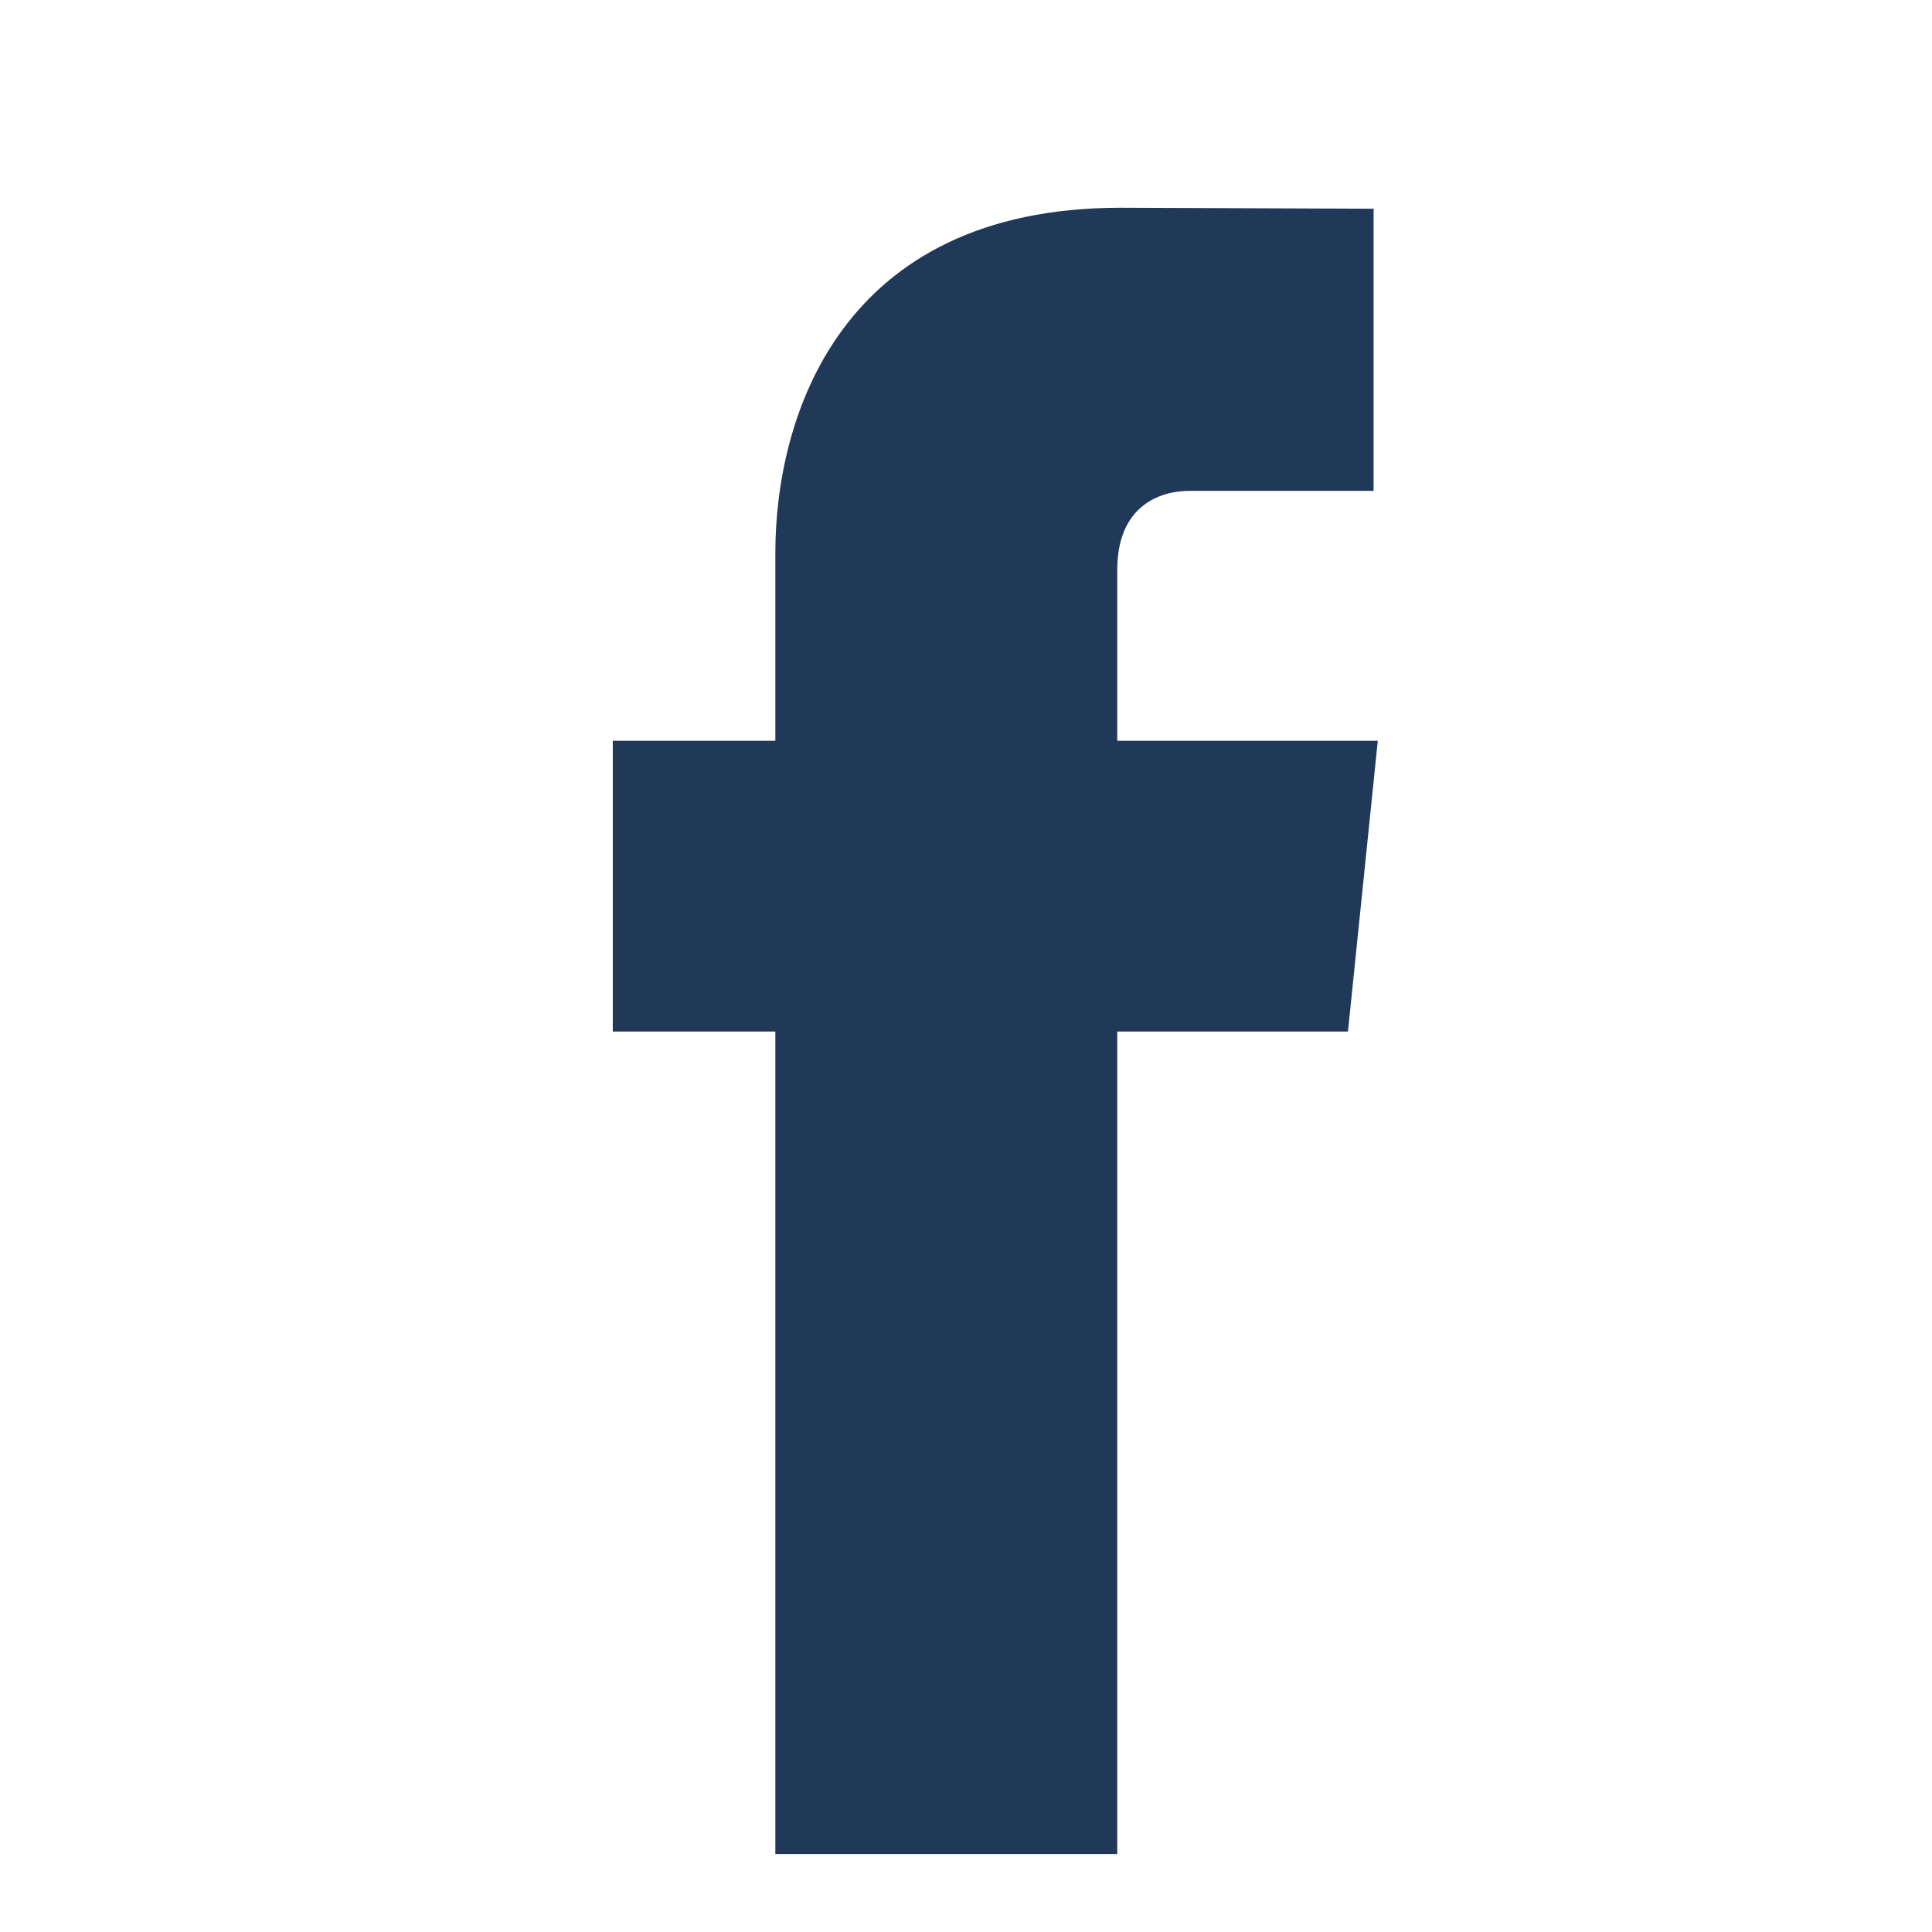
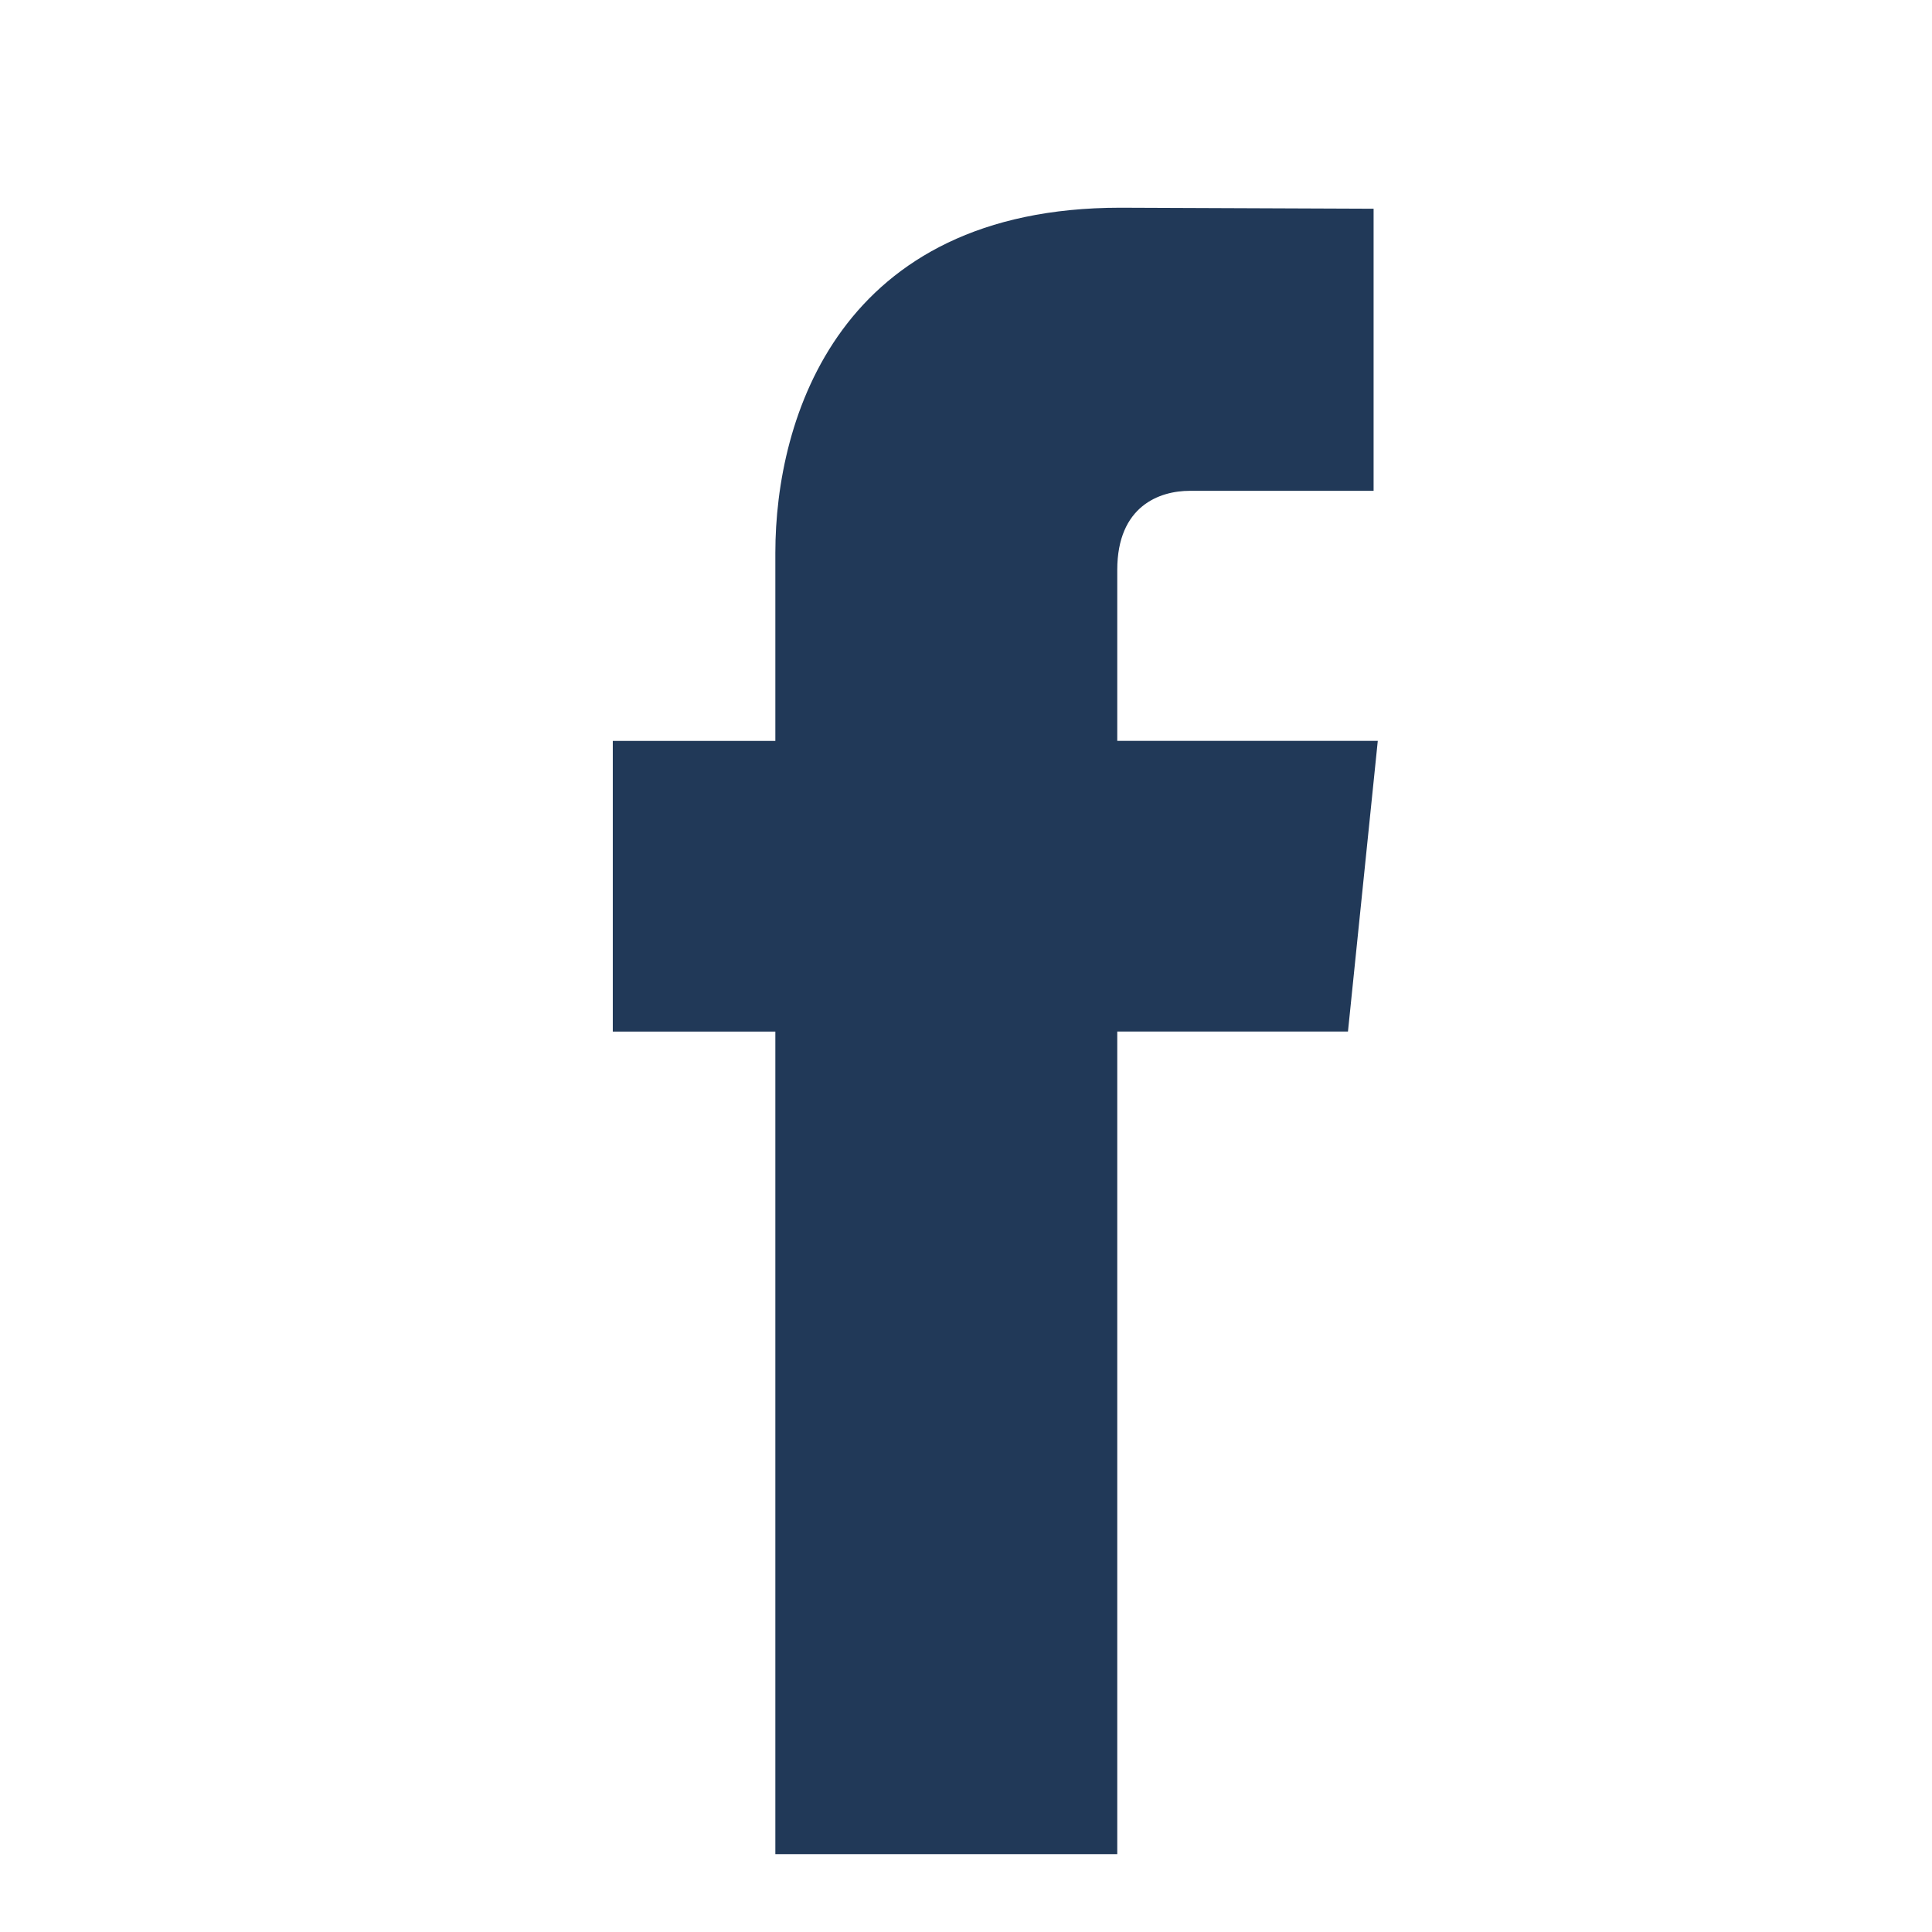
- <svg xmlns="http://www.w3.org/2000/svg" version="1.1" id="Layer_1" x="0px" y="0px" width="56.693px" height="56.693px" viewBox="0 0 56.693 56.693" enable-background="new 0 0 56.693 56.693" xml:space="preserve">
-   <path fill="#213958" d="M40.43,21.739h-7.645v-5.014c0-1.883,1.248-2.322,2.127-2.322c0.877,0,5.395,0,5.395,0V6.125l-7.43-0.029  c-8.248,0-10.125,6.174-10.125,10.125v5.518h-4.77v8.53h4.77c0,10.947,0,24.137,0,24.137h10.033c0,0,0-13.32,0-24.137h6.77  L40.43,21.739z" />
+ <svg width="56.693" height="56.693" viewBox="0 0 56.693 56.693">
+   <path fill="#213958" d="M40.43 21.74h-7.645v-5.015c0-1.883 1.248-2.322 2.127-2.322h5.395V6.125l-7.43-.03c-8.248 0-10.125 6.175-10.125 10.126v5.52h-4.77v8.53h4.77v24.137h10.033V30.27h6.77l.875-8.53z" />
</svg>
